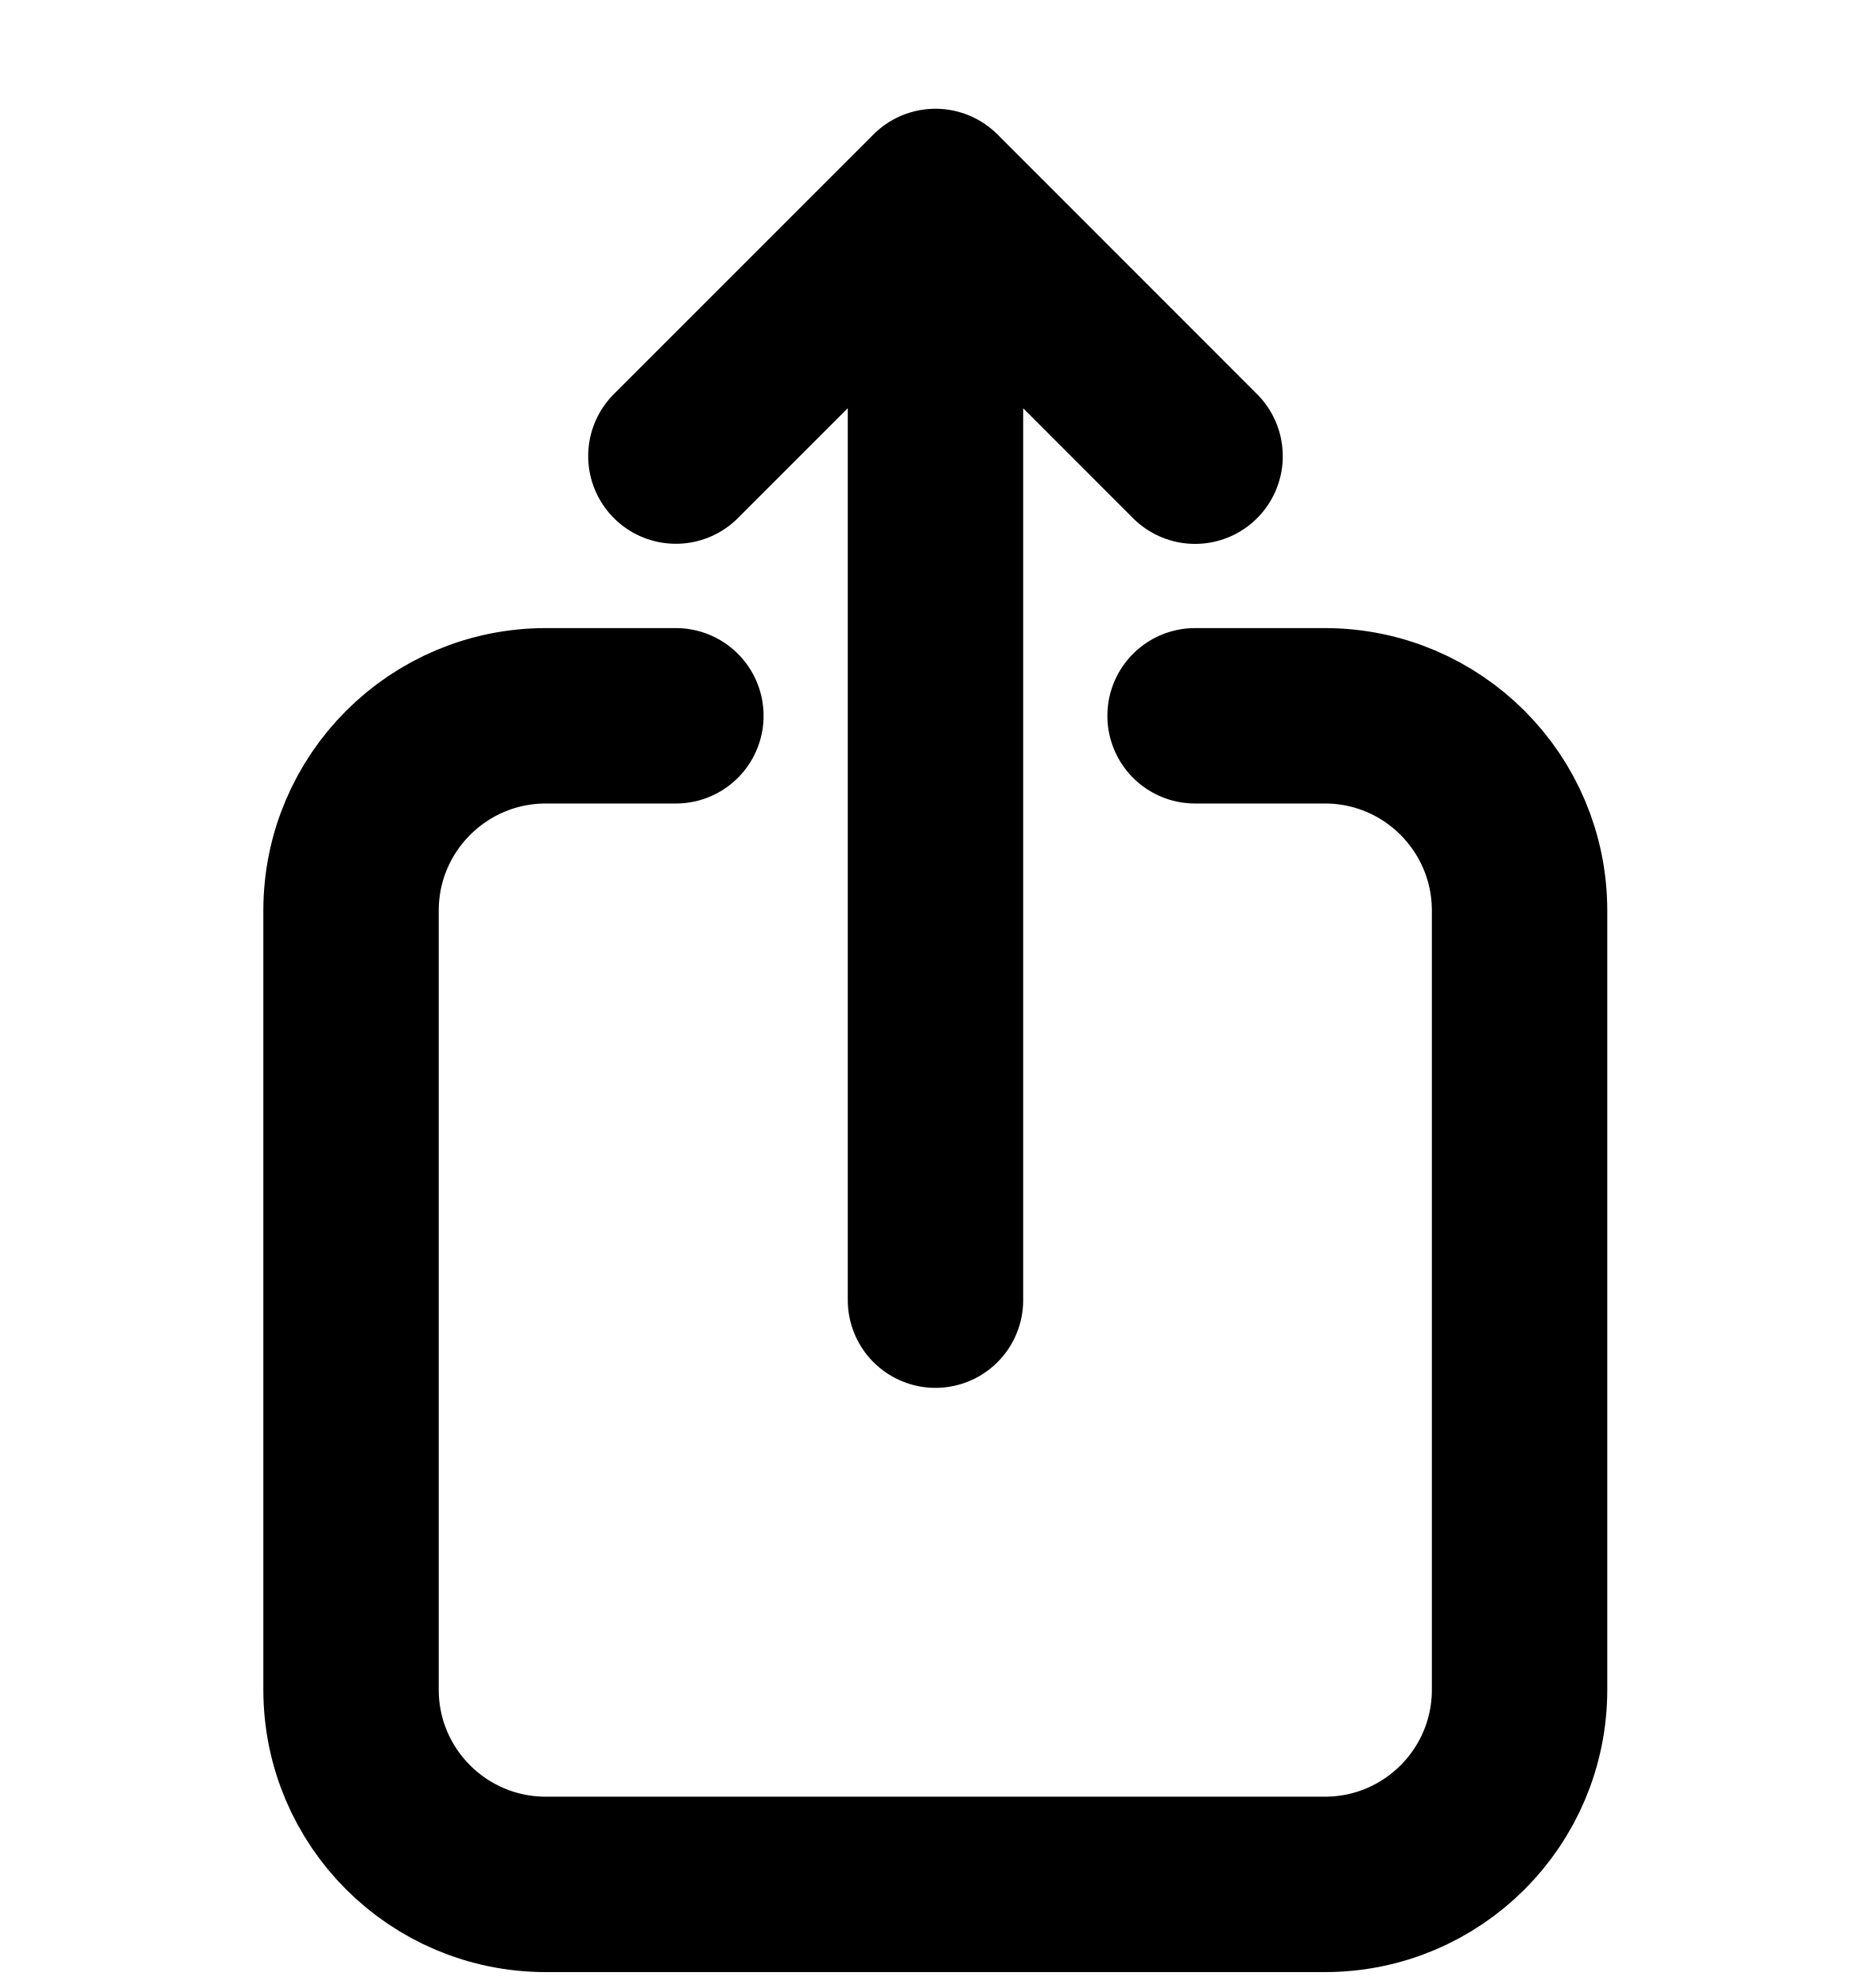
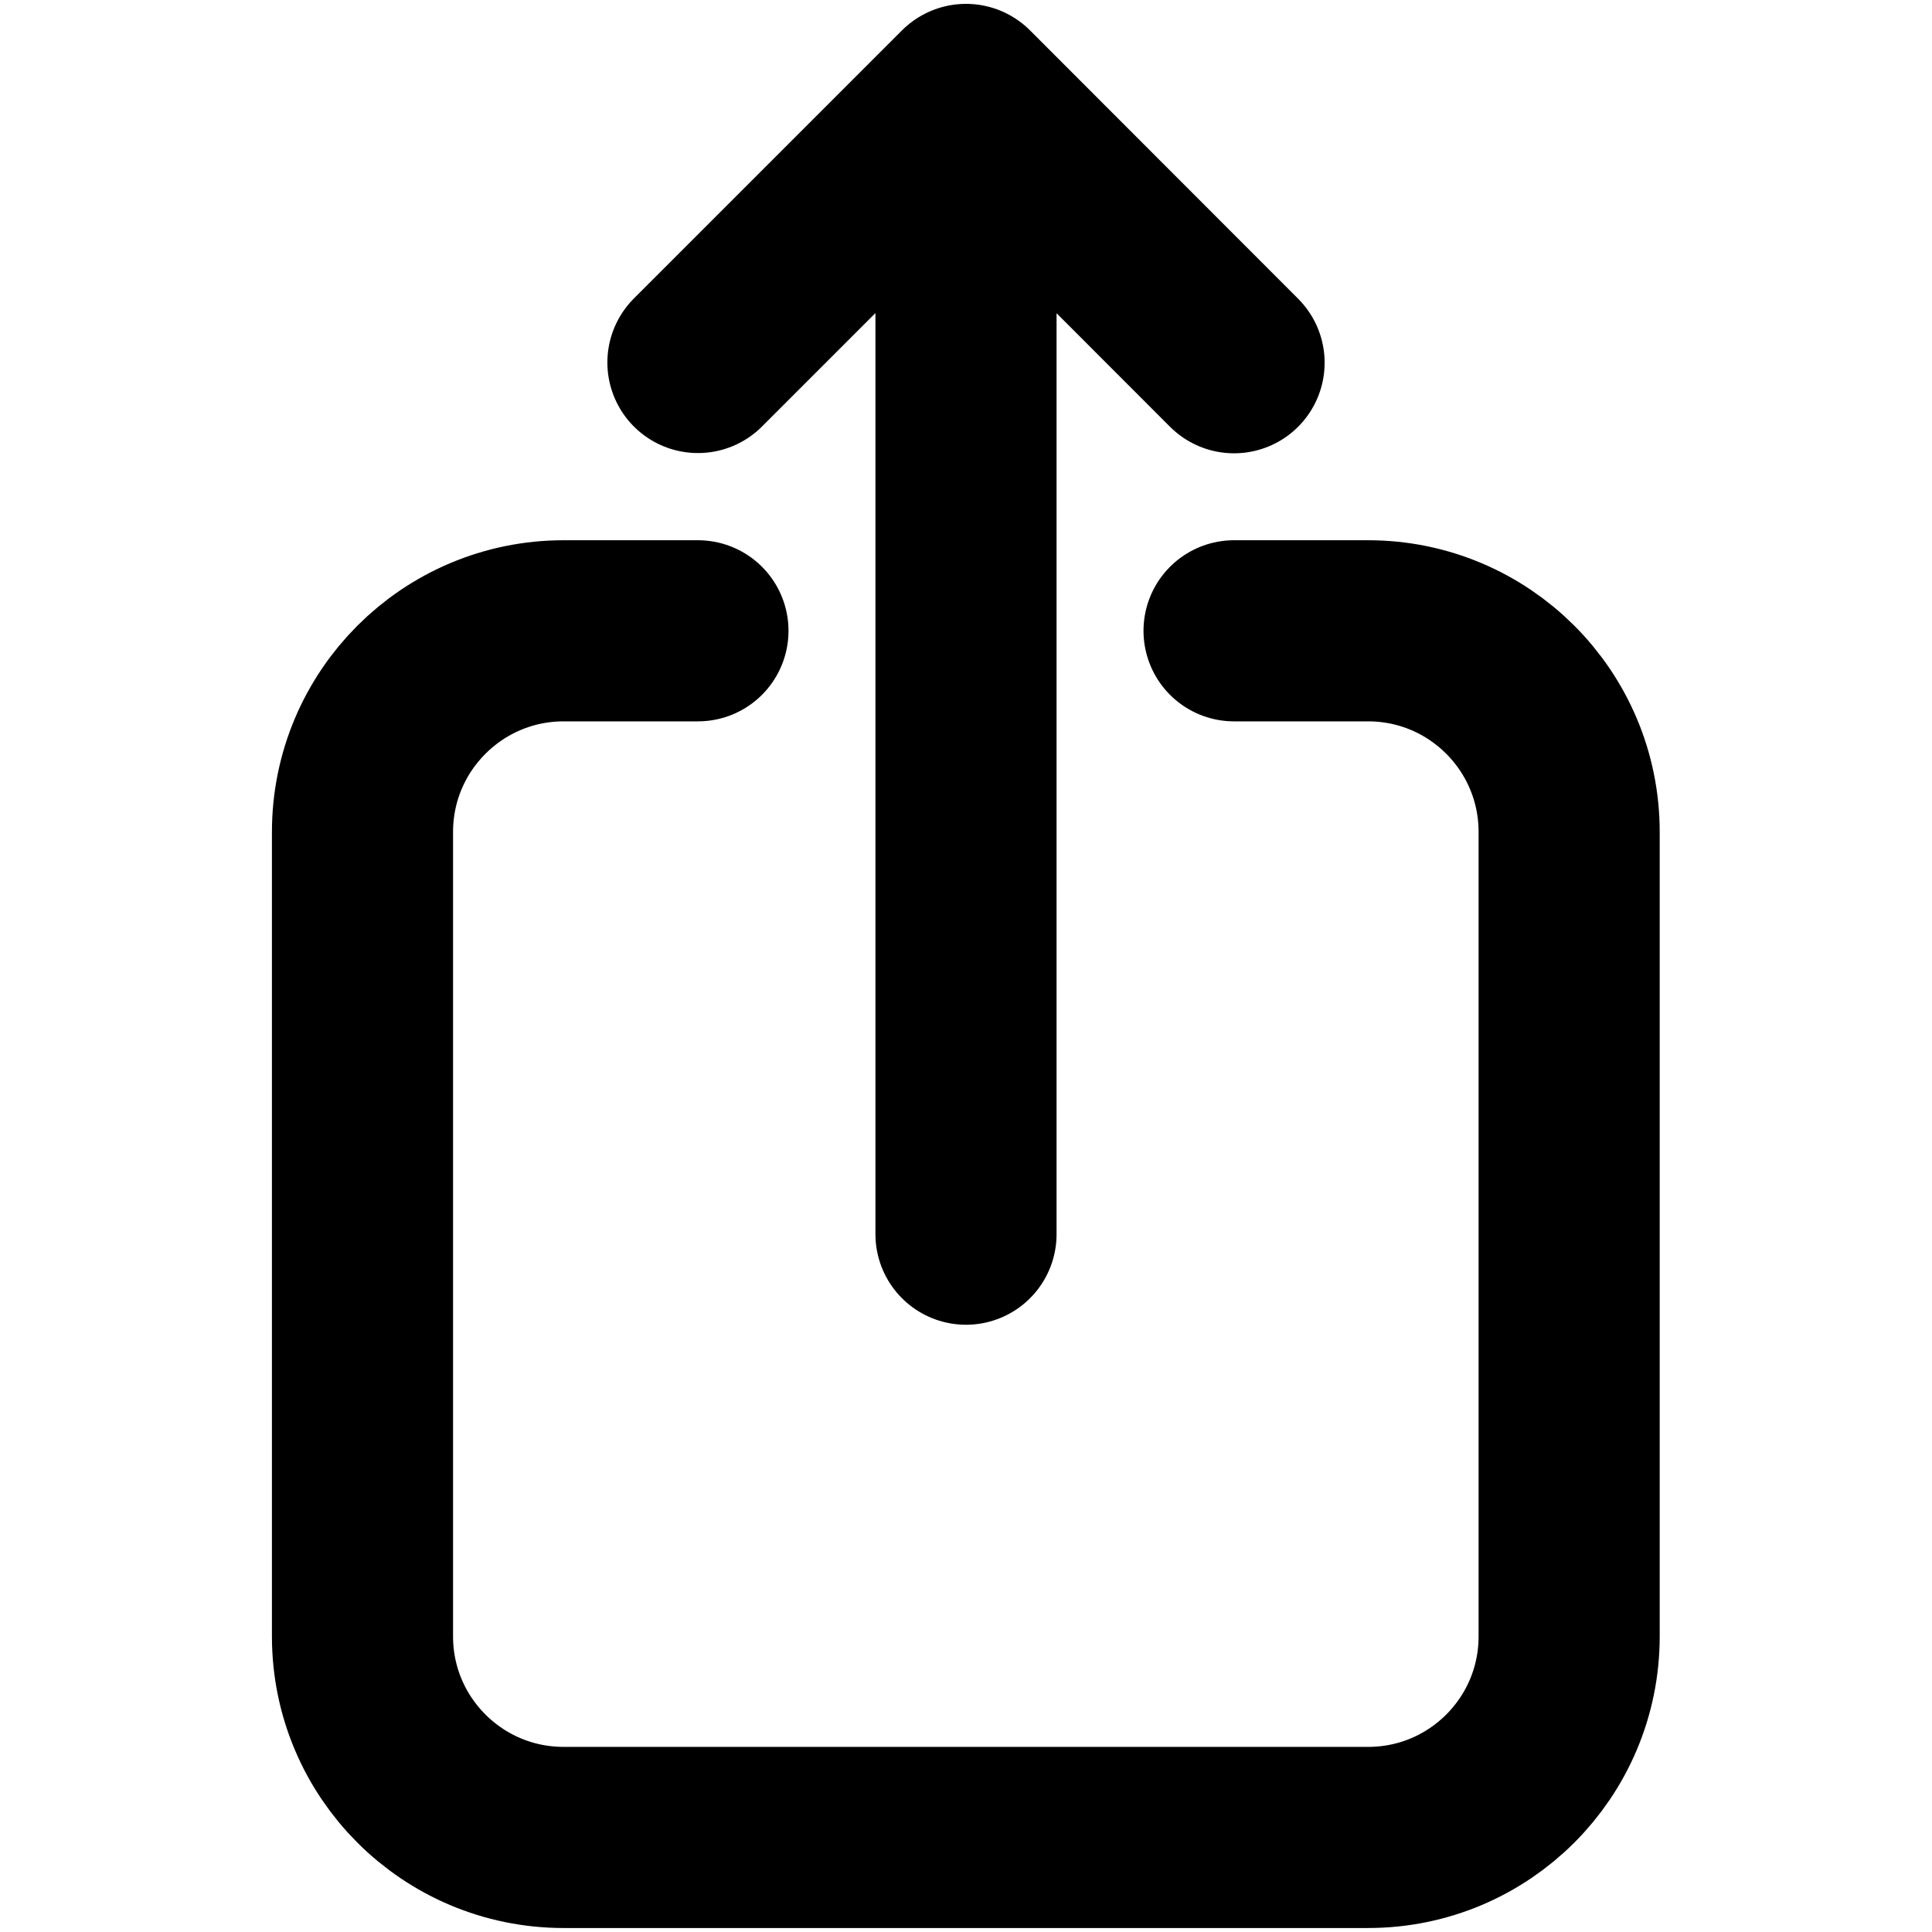
- <svg viewBox="0 0 16 17" stroke-width="1.5" stroke="currentColor" aria-hidden="true" fill="none">
-   <g clip-path="url(#a)">
-     <path stroke-linecap="round" stroke-linejoin="round" d="M5.78 6.121H4.668c-.92 0-1.666.746-1.666 1.666v6.662c0 .92.746 1.665 1.666 1.665h6.662c.92 0 1.665-.745 1.665-1.665V7.787c0-.92-.745-1.666-1.665-1.666h-1.11m0-2.22L8 1.68m0 0L5.78 3.9M8 1.68v9.438" />
-   </g>
-   <defs>
-     <clipPath id="a">
-       <path d="M0 0h16v16H0z" transform="translate(0 .897)" />
-     </clipPath>
-   </defs>
+ <svg xmlns="http://www.w3.org/2000/svg" viewBox="0 0 16 16" stroke-width="1.5" stroke="currentColor" aria-hidden="true" fill="none">
+   <path stroke-linecap="round" stroke-linejoin="round" d="M5.78 5.224H4.668c-.92 0-1.666.746-1.666 1.666v6.662c0 .92.746 1.665 1.666 1.665h6.662c.92 0 1.665-.745 1.665-1.665V6.89c0-.92-.745-1.666-1.665-1.666h-1.11m0-2.22L8 .782m0 0l-2.22 2.22M8 .783v9.438" />
</svg>
